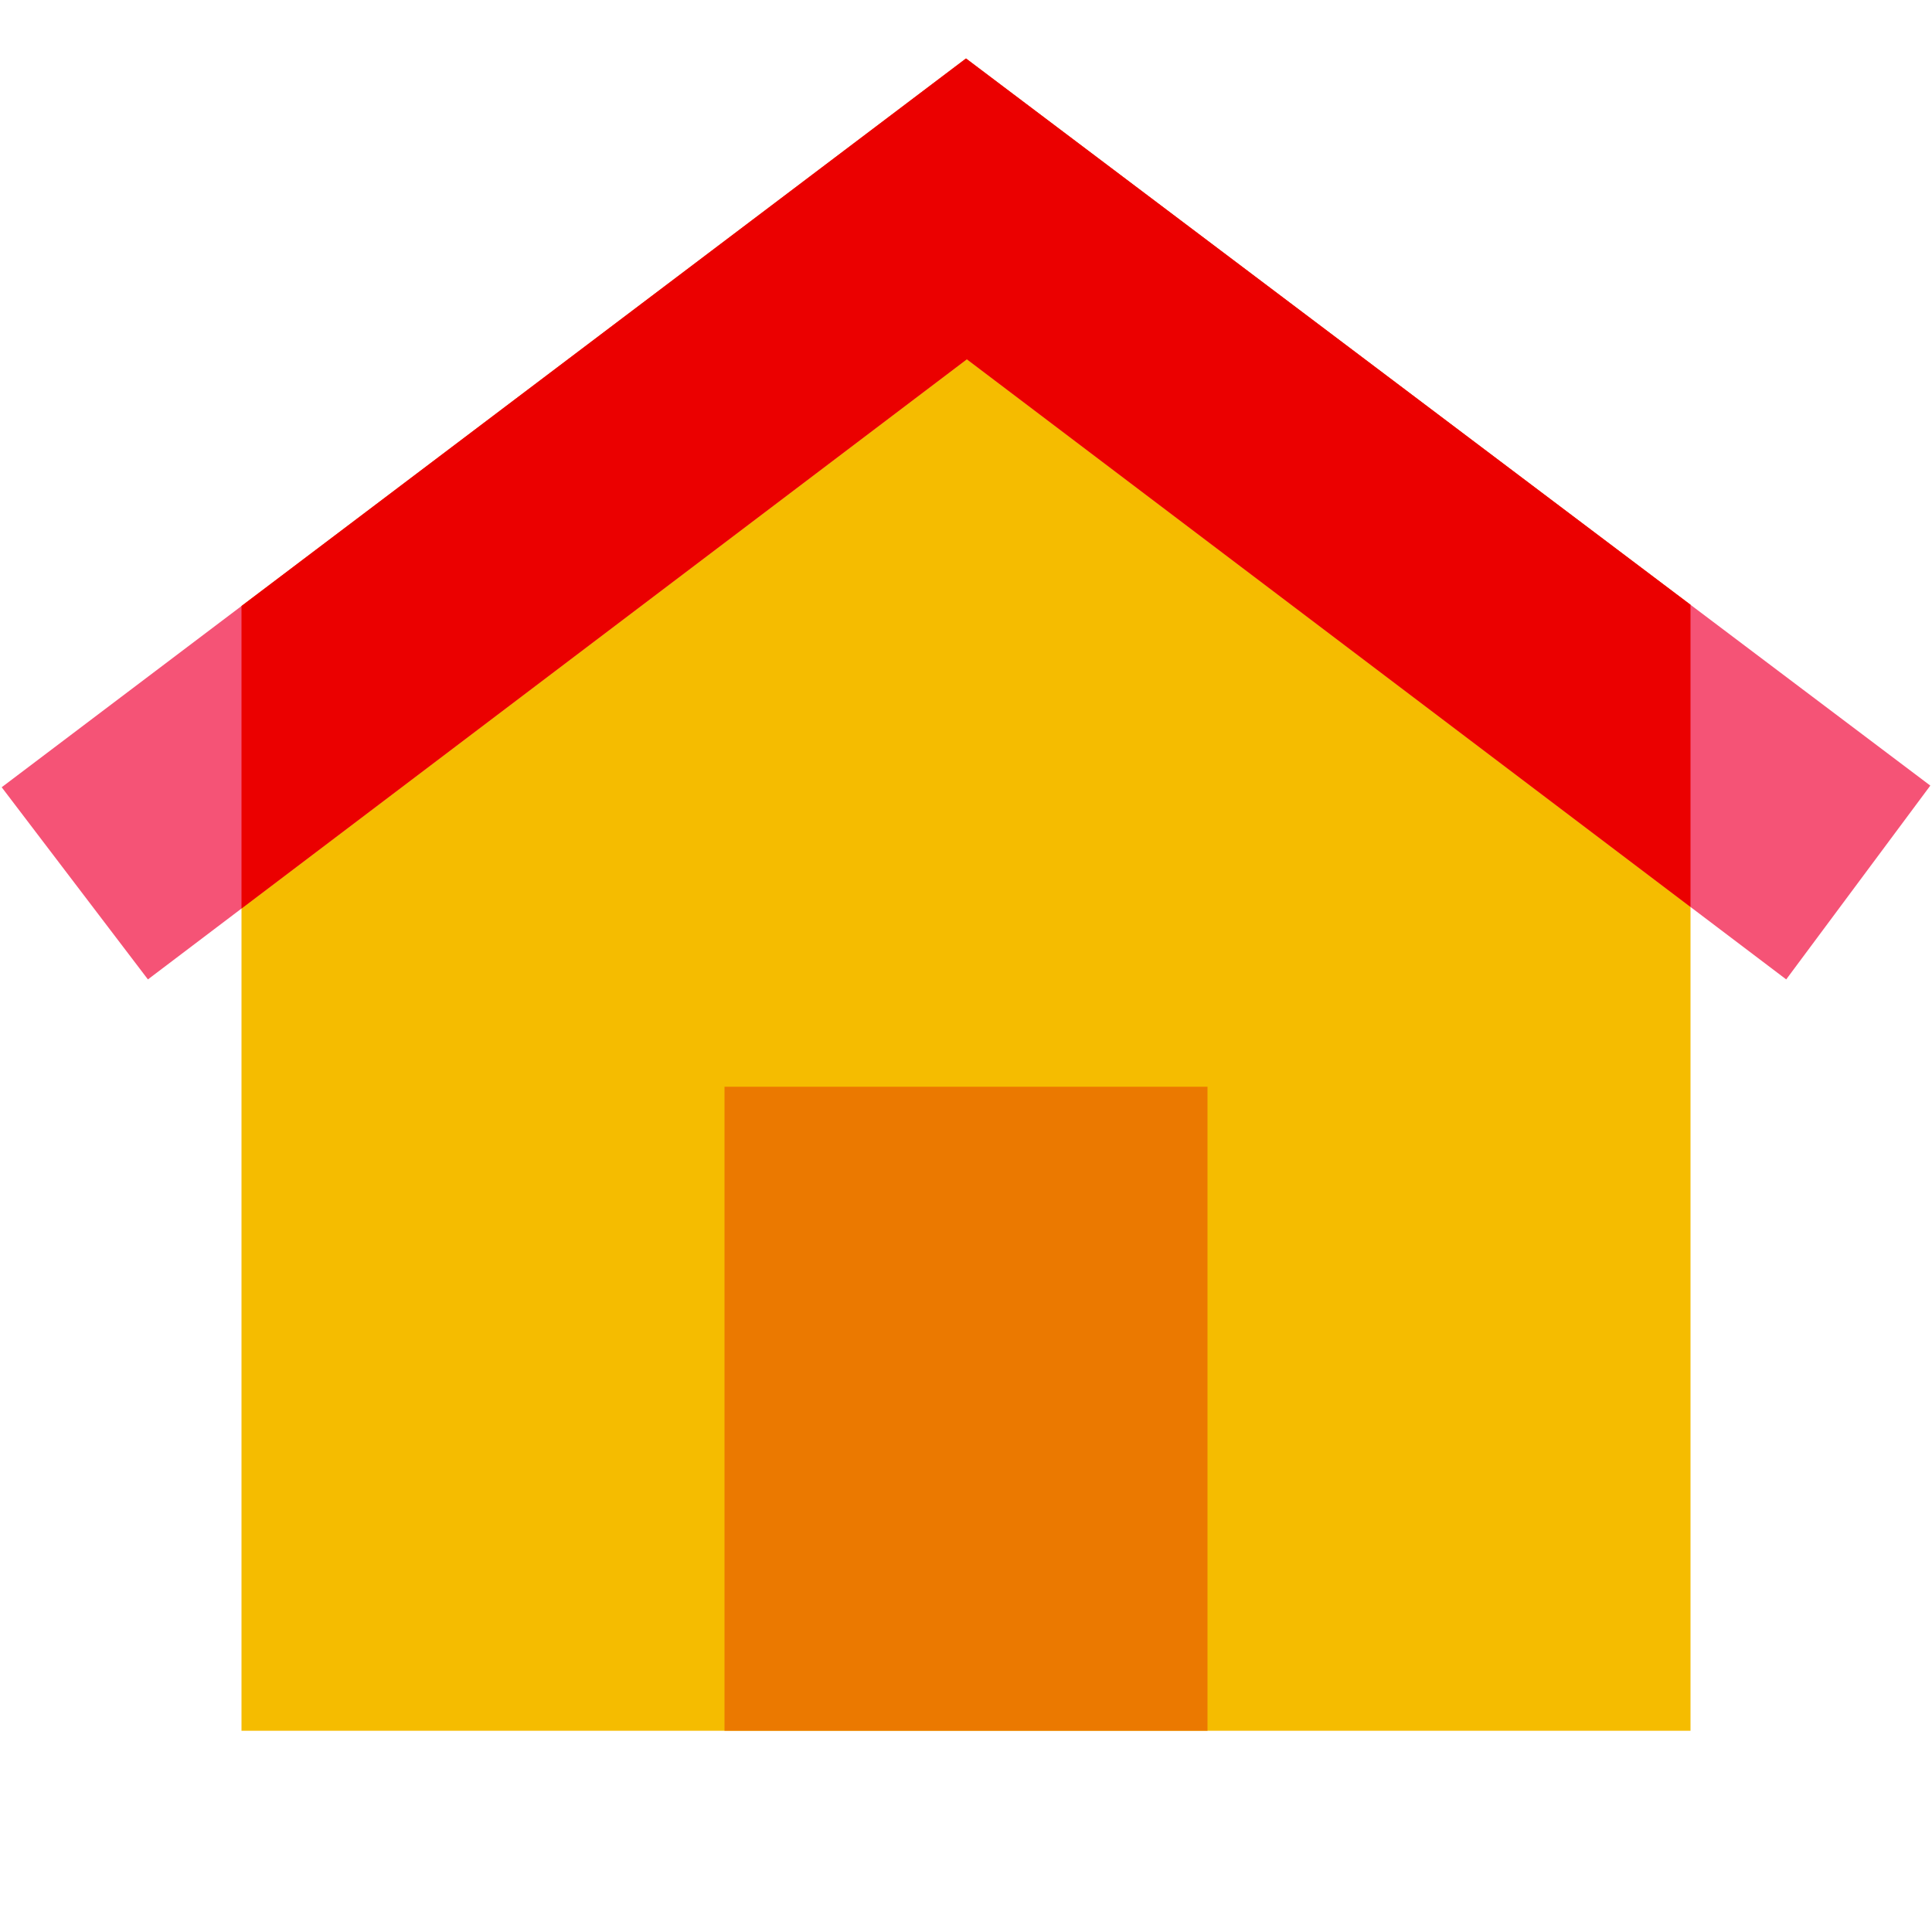
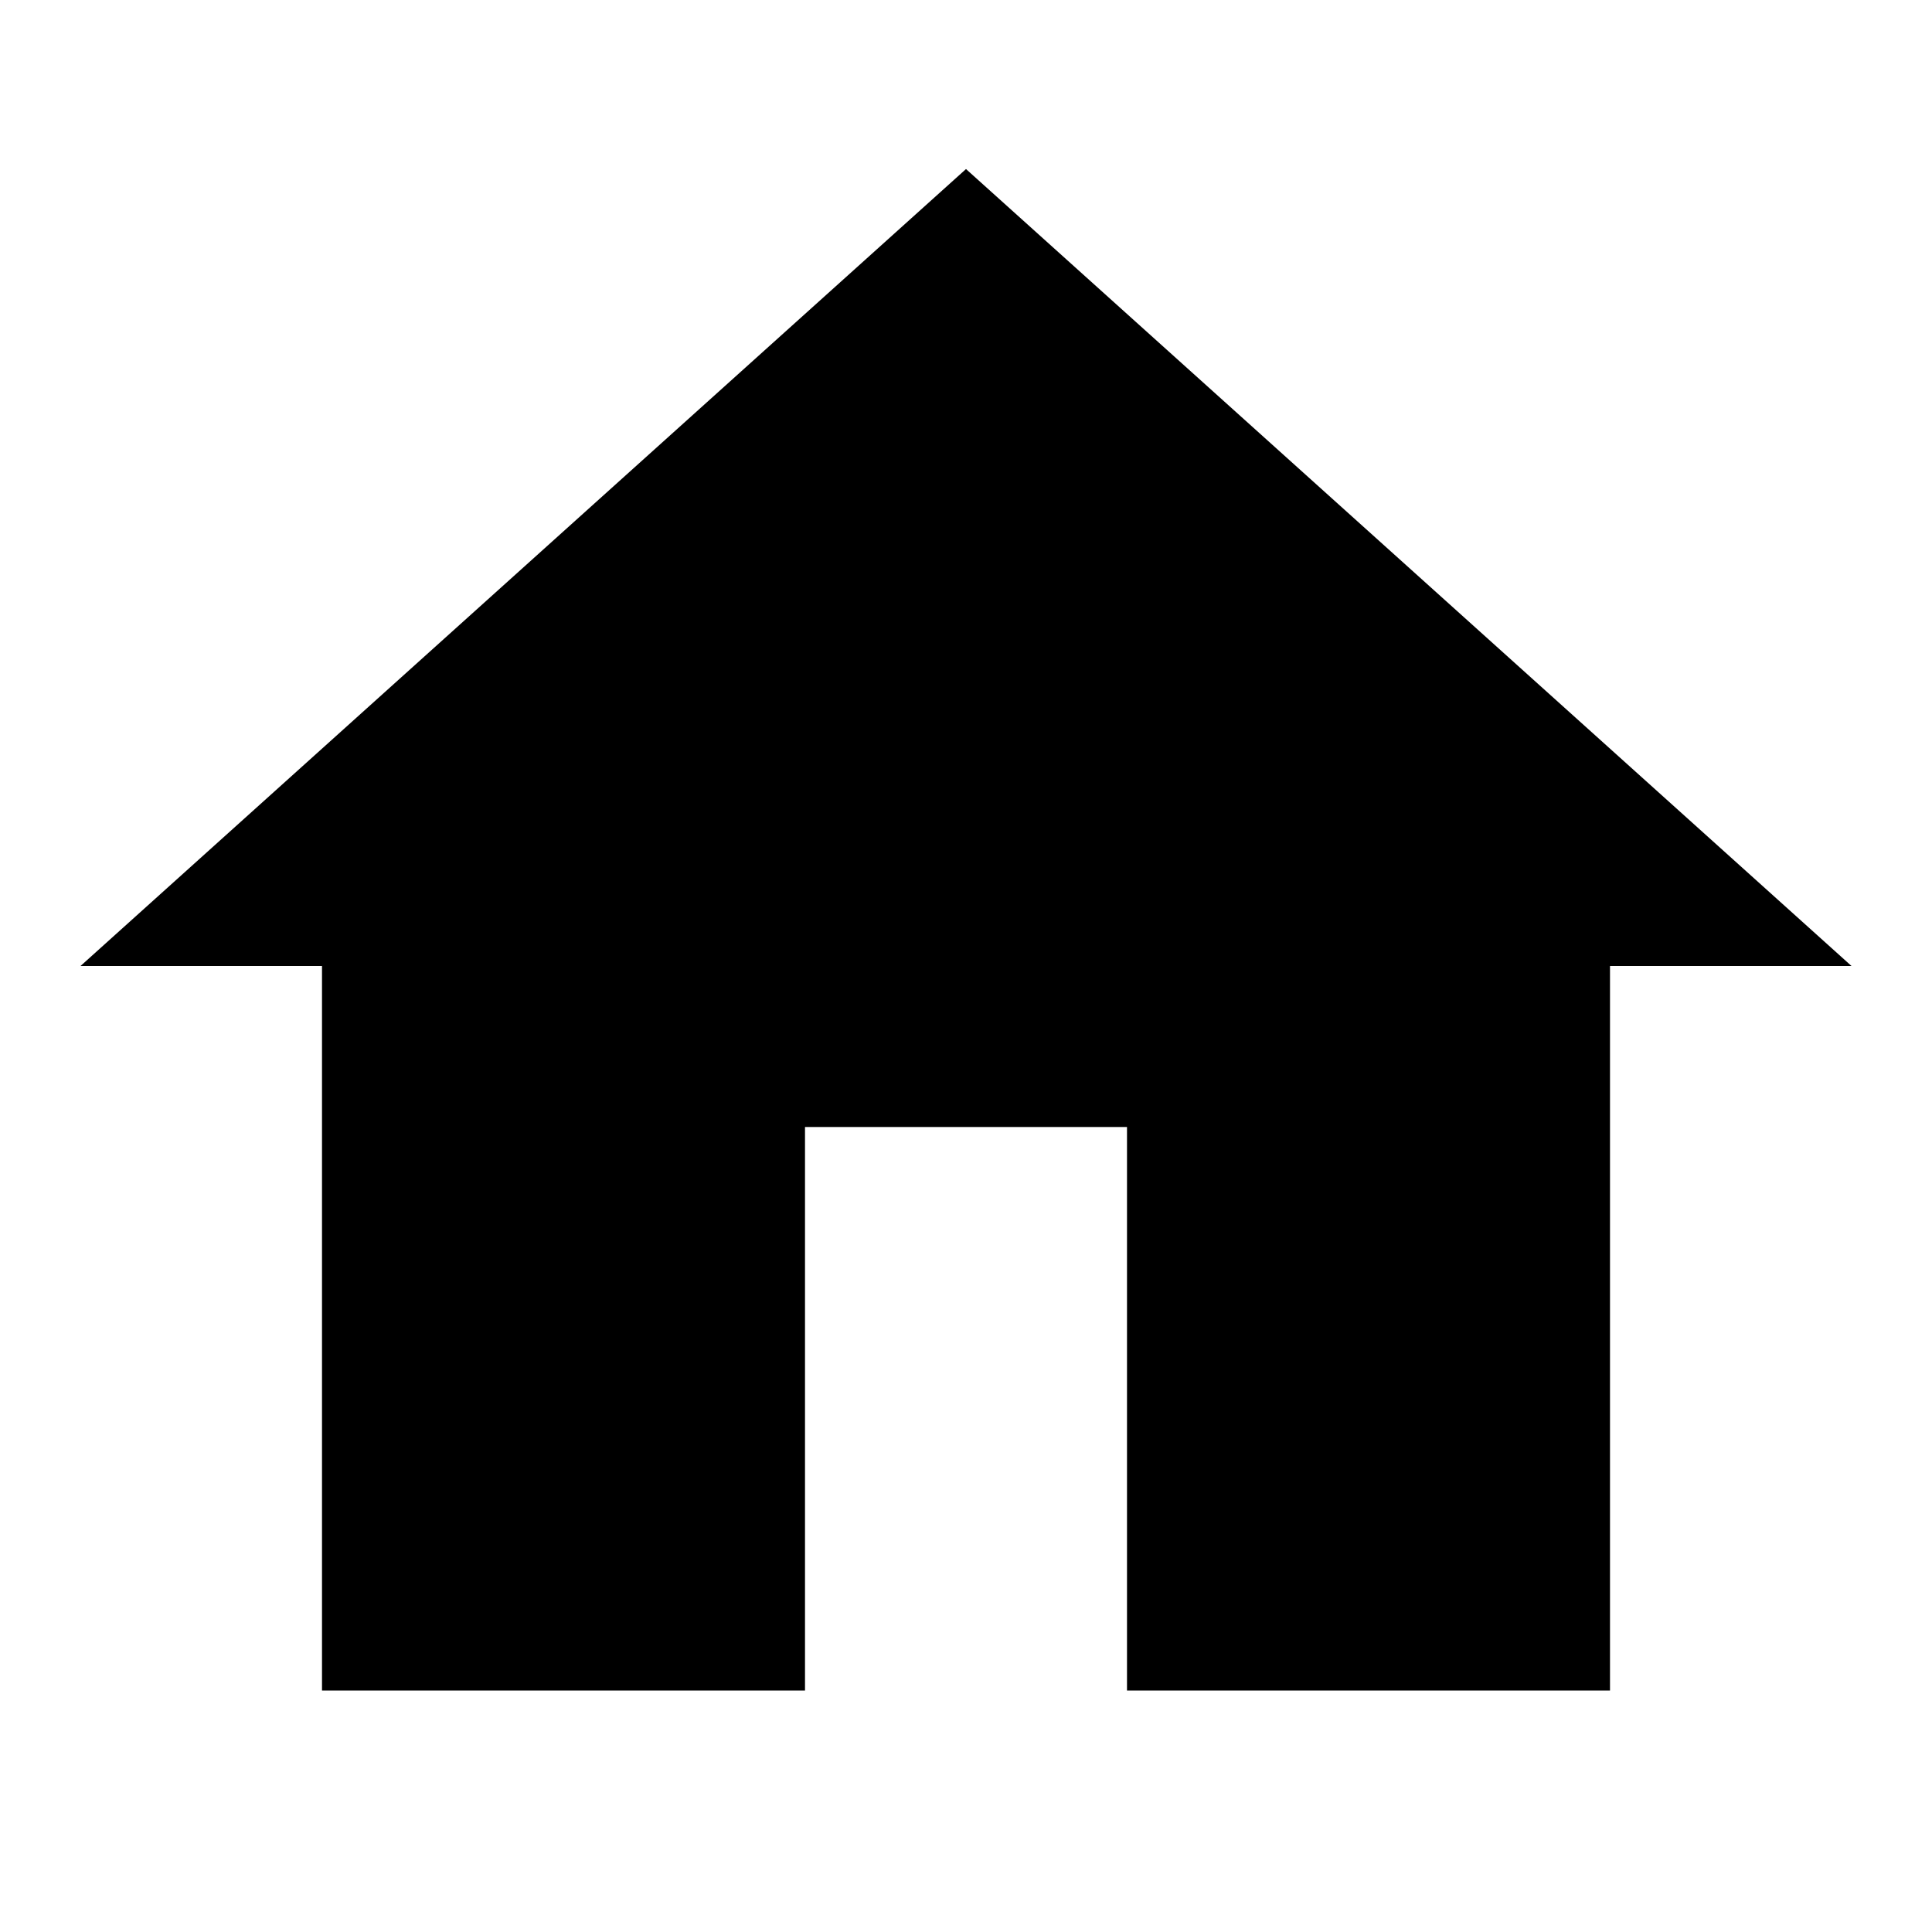
- <svg xmlns="http://www.w3.org/2000/svg" viewBox="0 0 48 48" width="24px" height="24px">
-   <polygon fill="#f5bc00" points="42,43 6,43 6,15.056 24,1.453 42,15.025" />
-   <polygon fill="#f55376" points="3.675,24.333 0.042,19.559 24,1.453 47.958,19.518 44.378,24.333 24.021,8.926" />
-   <polygon fill="#eb0000" points="6,22.573 24.021,8.926 42,22.533 42,15.025 24,1.453 6,15.056" />
-   <rect width="12" height="16" x="18" y="27" fill="#eb7900" />
+ <svg xmlns="http://www.w3.org/2000/svg" viewBox="0 0 24 24" width="24px" height="24px">
+   <path d="M 12 2.1 L 1 12 L 4 12 L 4 21 L 10 21 L 10 14 L 14 14 L 14 21 L 20 21 L 20 12 L 23 12 L 12 2.1 z" />
</svg>
